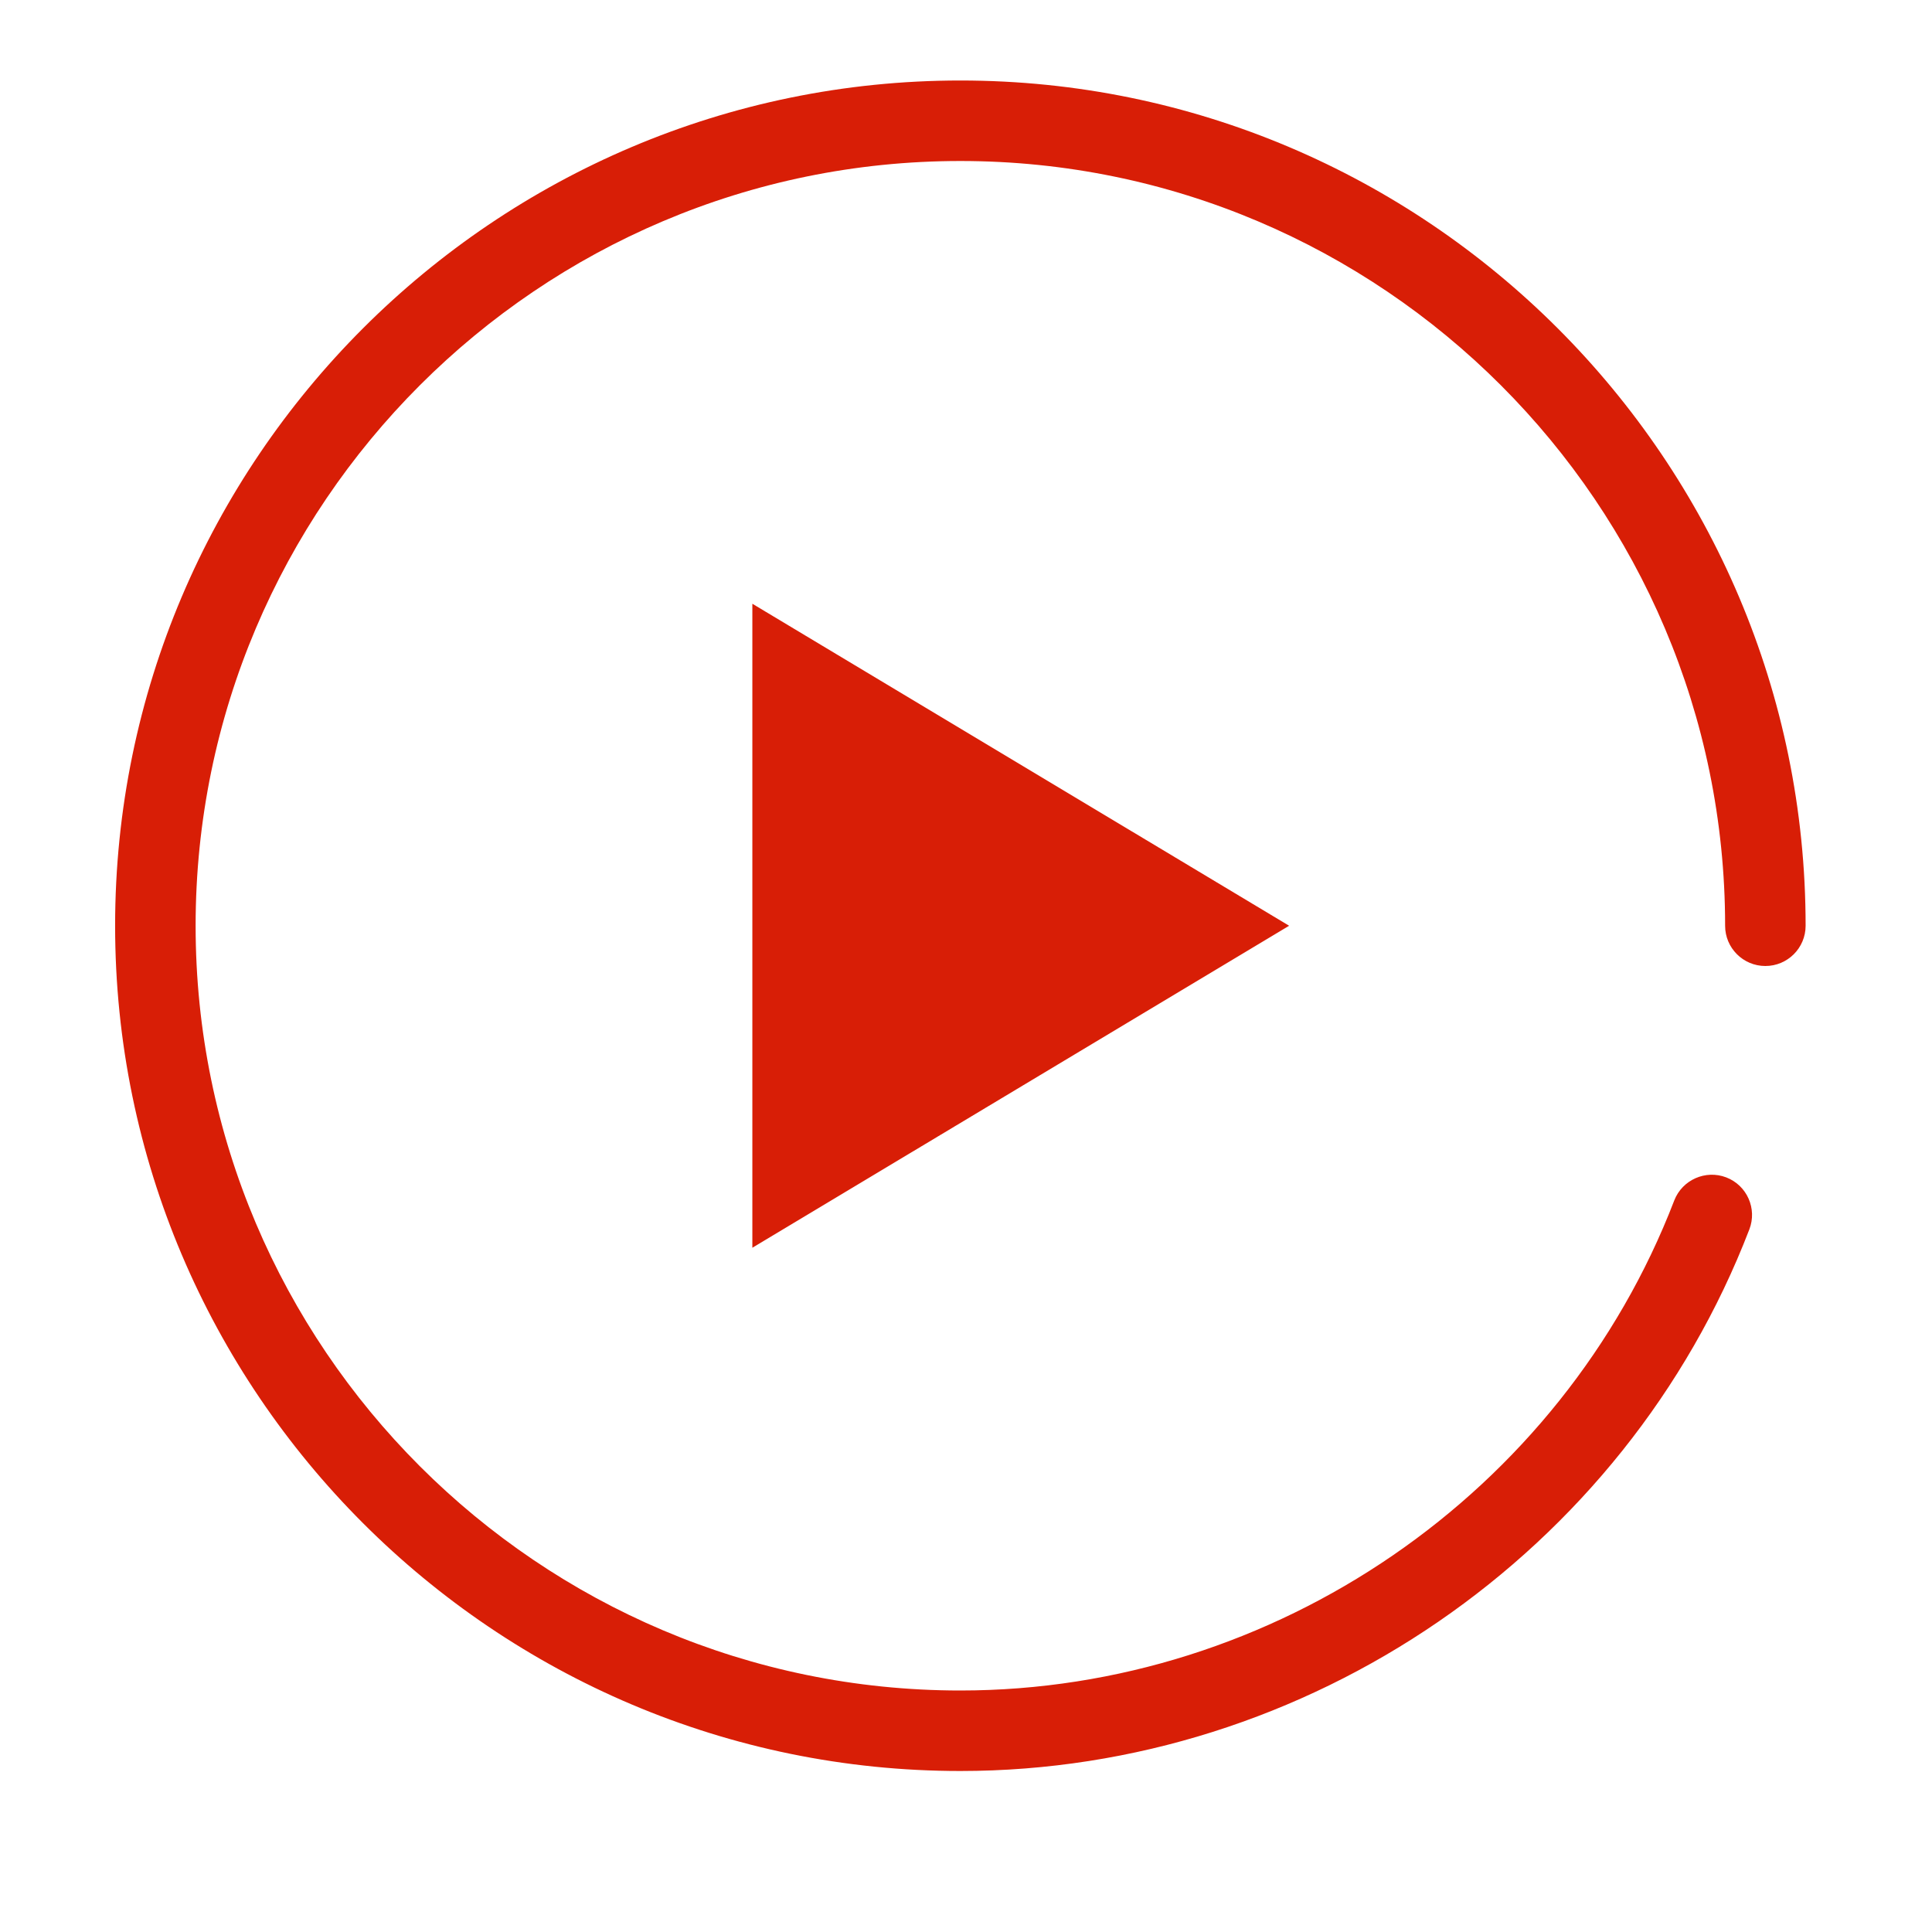
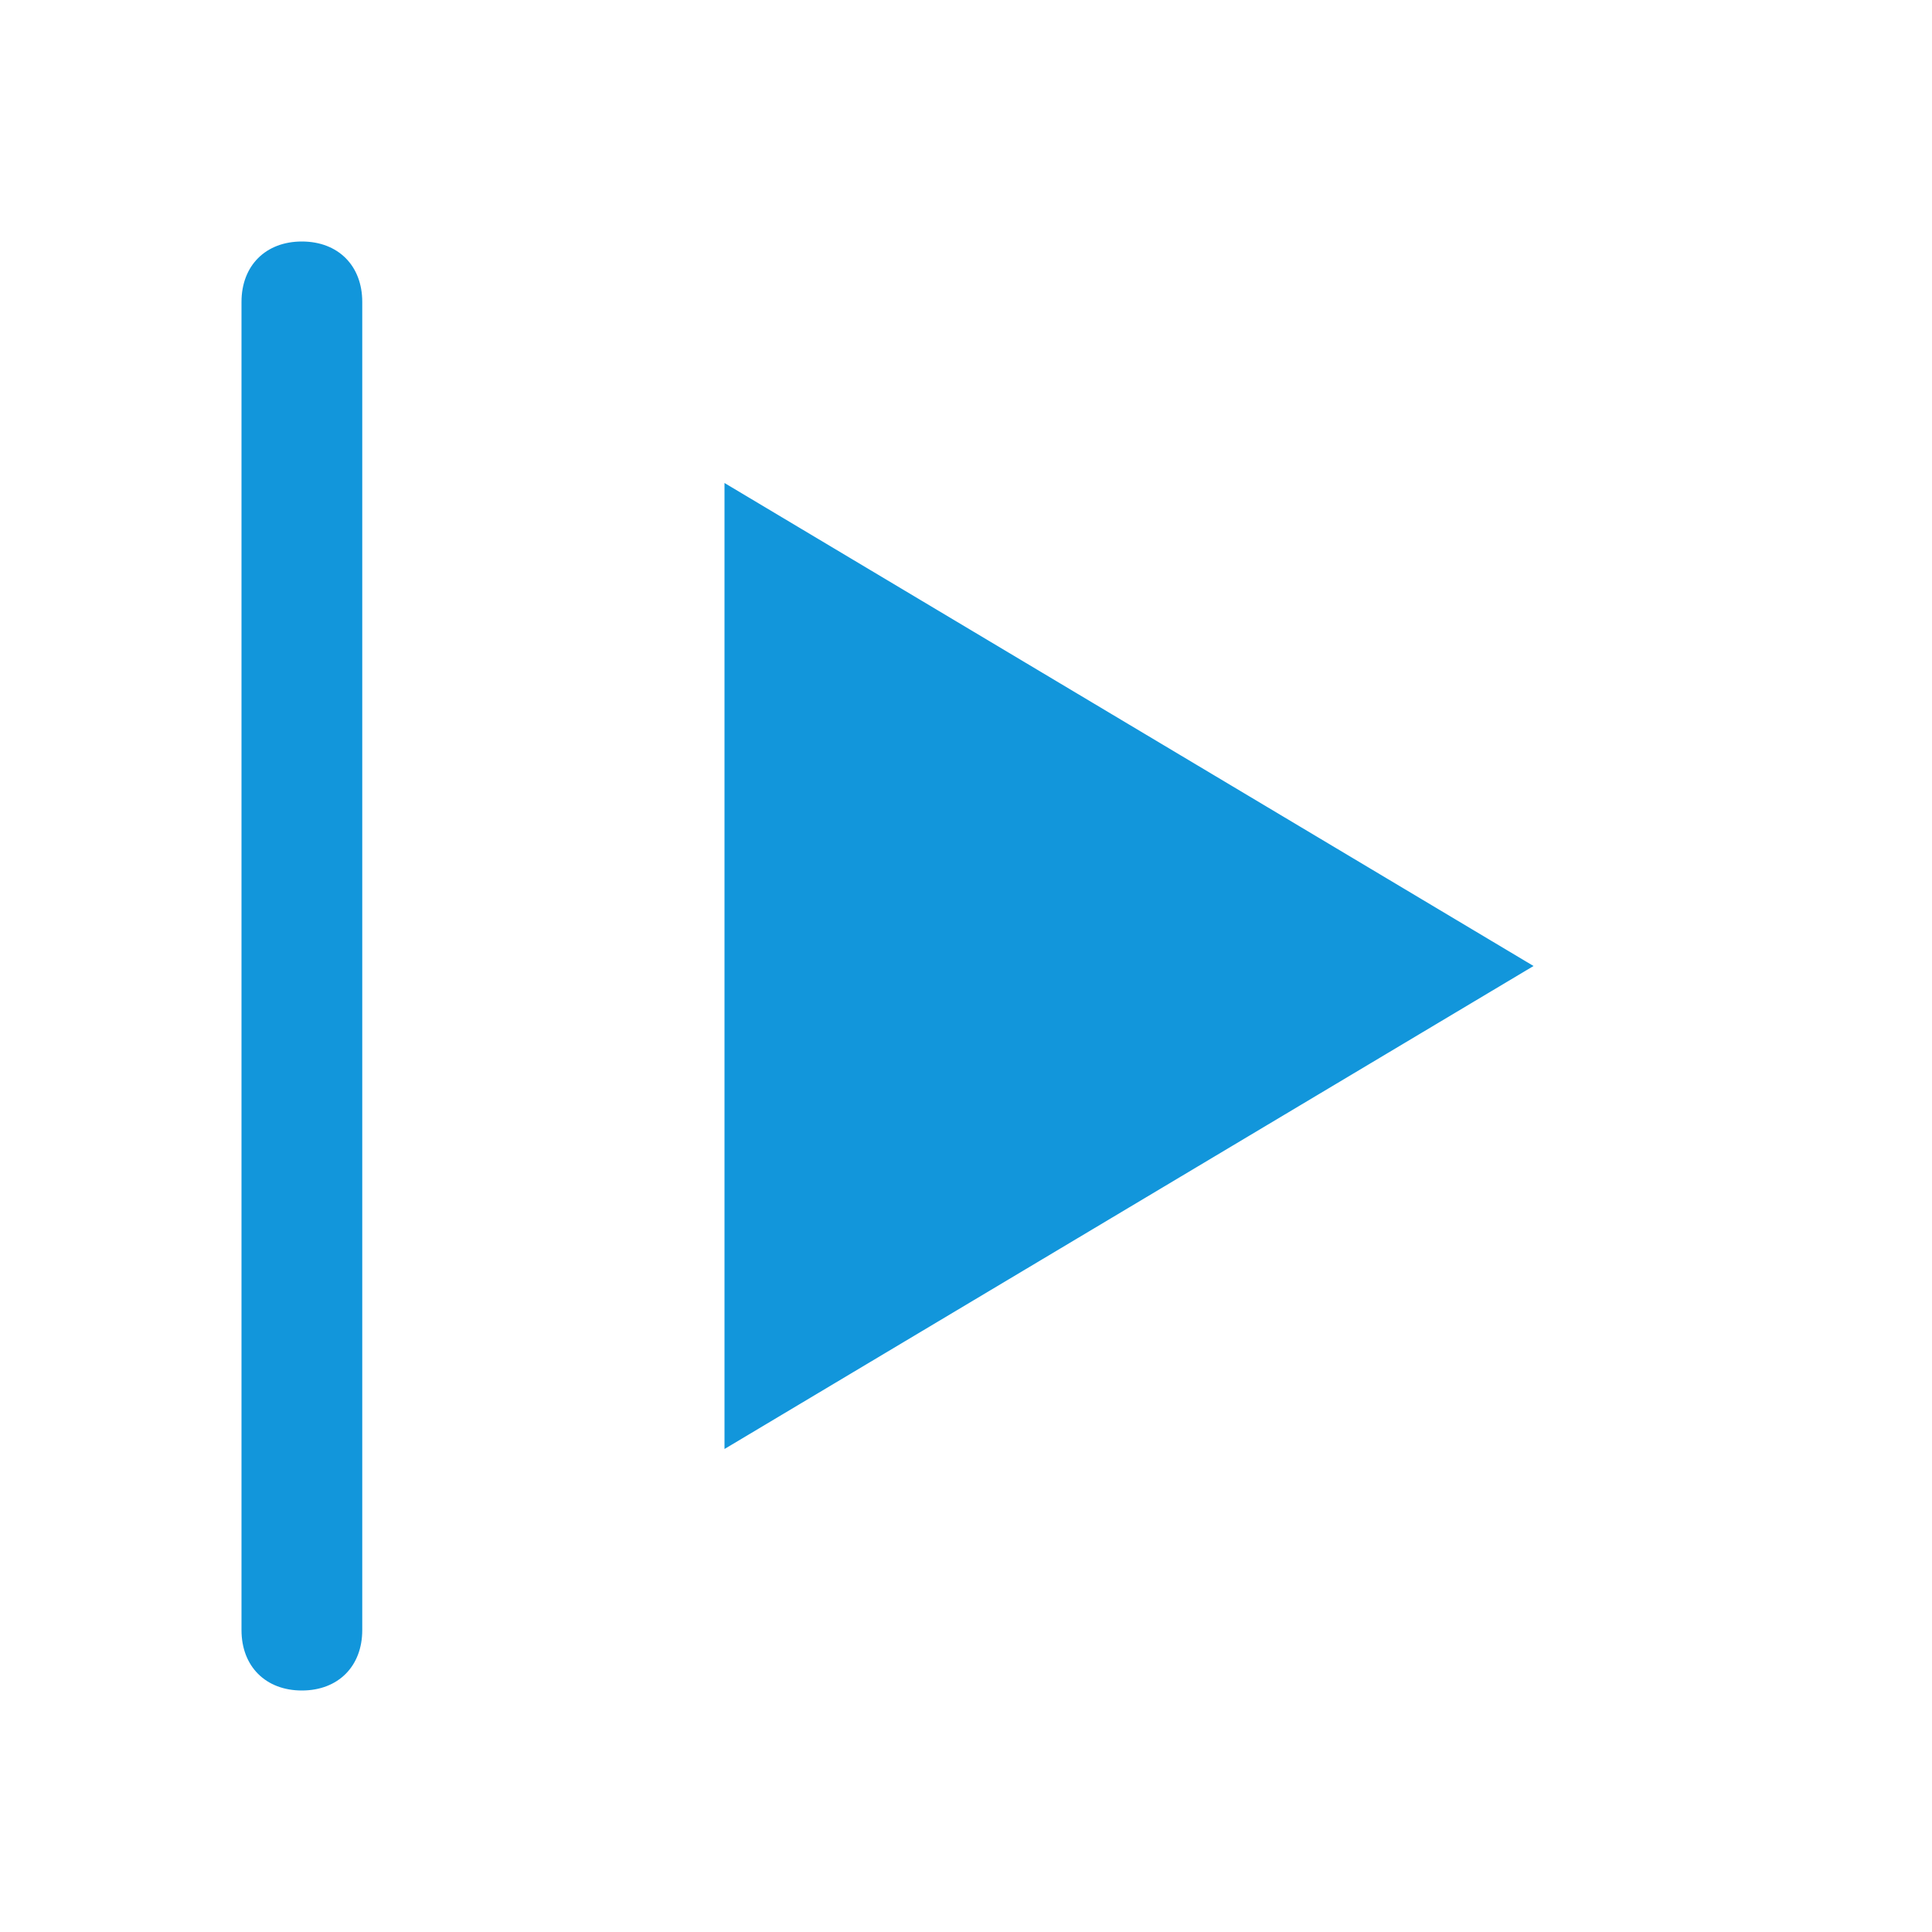
- <svg xmlns="http://www.w3.org/2000/svg" t="1554962909234" class="icon" style="" viewBox="0 0 1024 1024" version="1.1" p-id="3589" width="48" height="48">
+ <svg xmlns="http://www.w3.org/2000/svg" t="1561019904830" class="icon" viewBox="0 0 1024 1024" version="1.1" p-id="2210" width="16" height="16">
  <defs>
    <style type="text/css" />
  </defs>
-   <path d="M509.013 938.667c-246.997 0-448-201.003-448-448C61.013 243.627 262.016 42.667 509.013 42.667s448 200.96 448 448c0 11.776-9.557 21.333-21.333 21.333s-21.333-9.557-21.333-21.333c0-223.488-181.845-405.333-405.333-405.333s-405.333 181.845-405.333 405.333 181.845 405.333 405.333 405.333c166.485 0 318.592-104.363 378.368-259.712 4.267-11.008 16.64-16.427 27.563-12.245 11.008 4.224 16.469 16.597 12.245 27.563C861.141 823.339 693.077 938.667 509.013 938.667zM398.763 661.333l0-341.333 284.501 170.667L398.763 661.333z" p-id="3590" fill="#d81e06" />
+   <path d="M160 896C140.8 896 128 883.2 128 864l0-704C128 140.8 140.8 128 160 128l0 0C179.2 128 192 140.8 192 160l0 704C192 883.2 179.2 896 160 896L160 896zM812.8 512 384 256l0 512L812.8 512z" p-id="2211" fill="#1296db" />
</svg>
